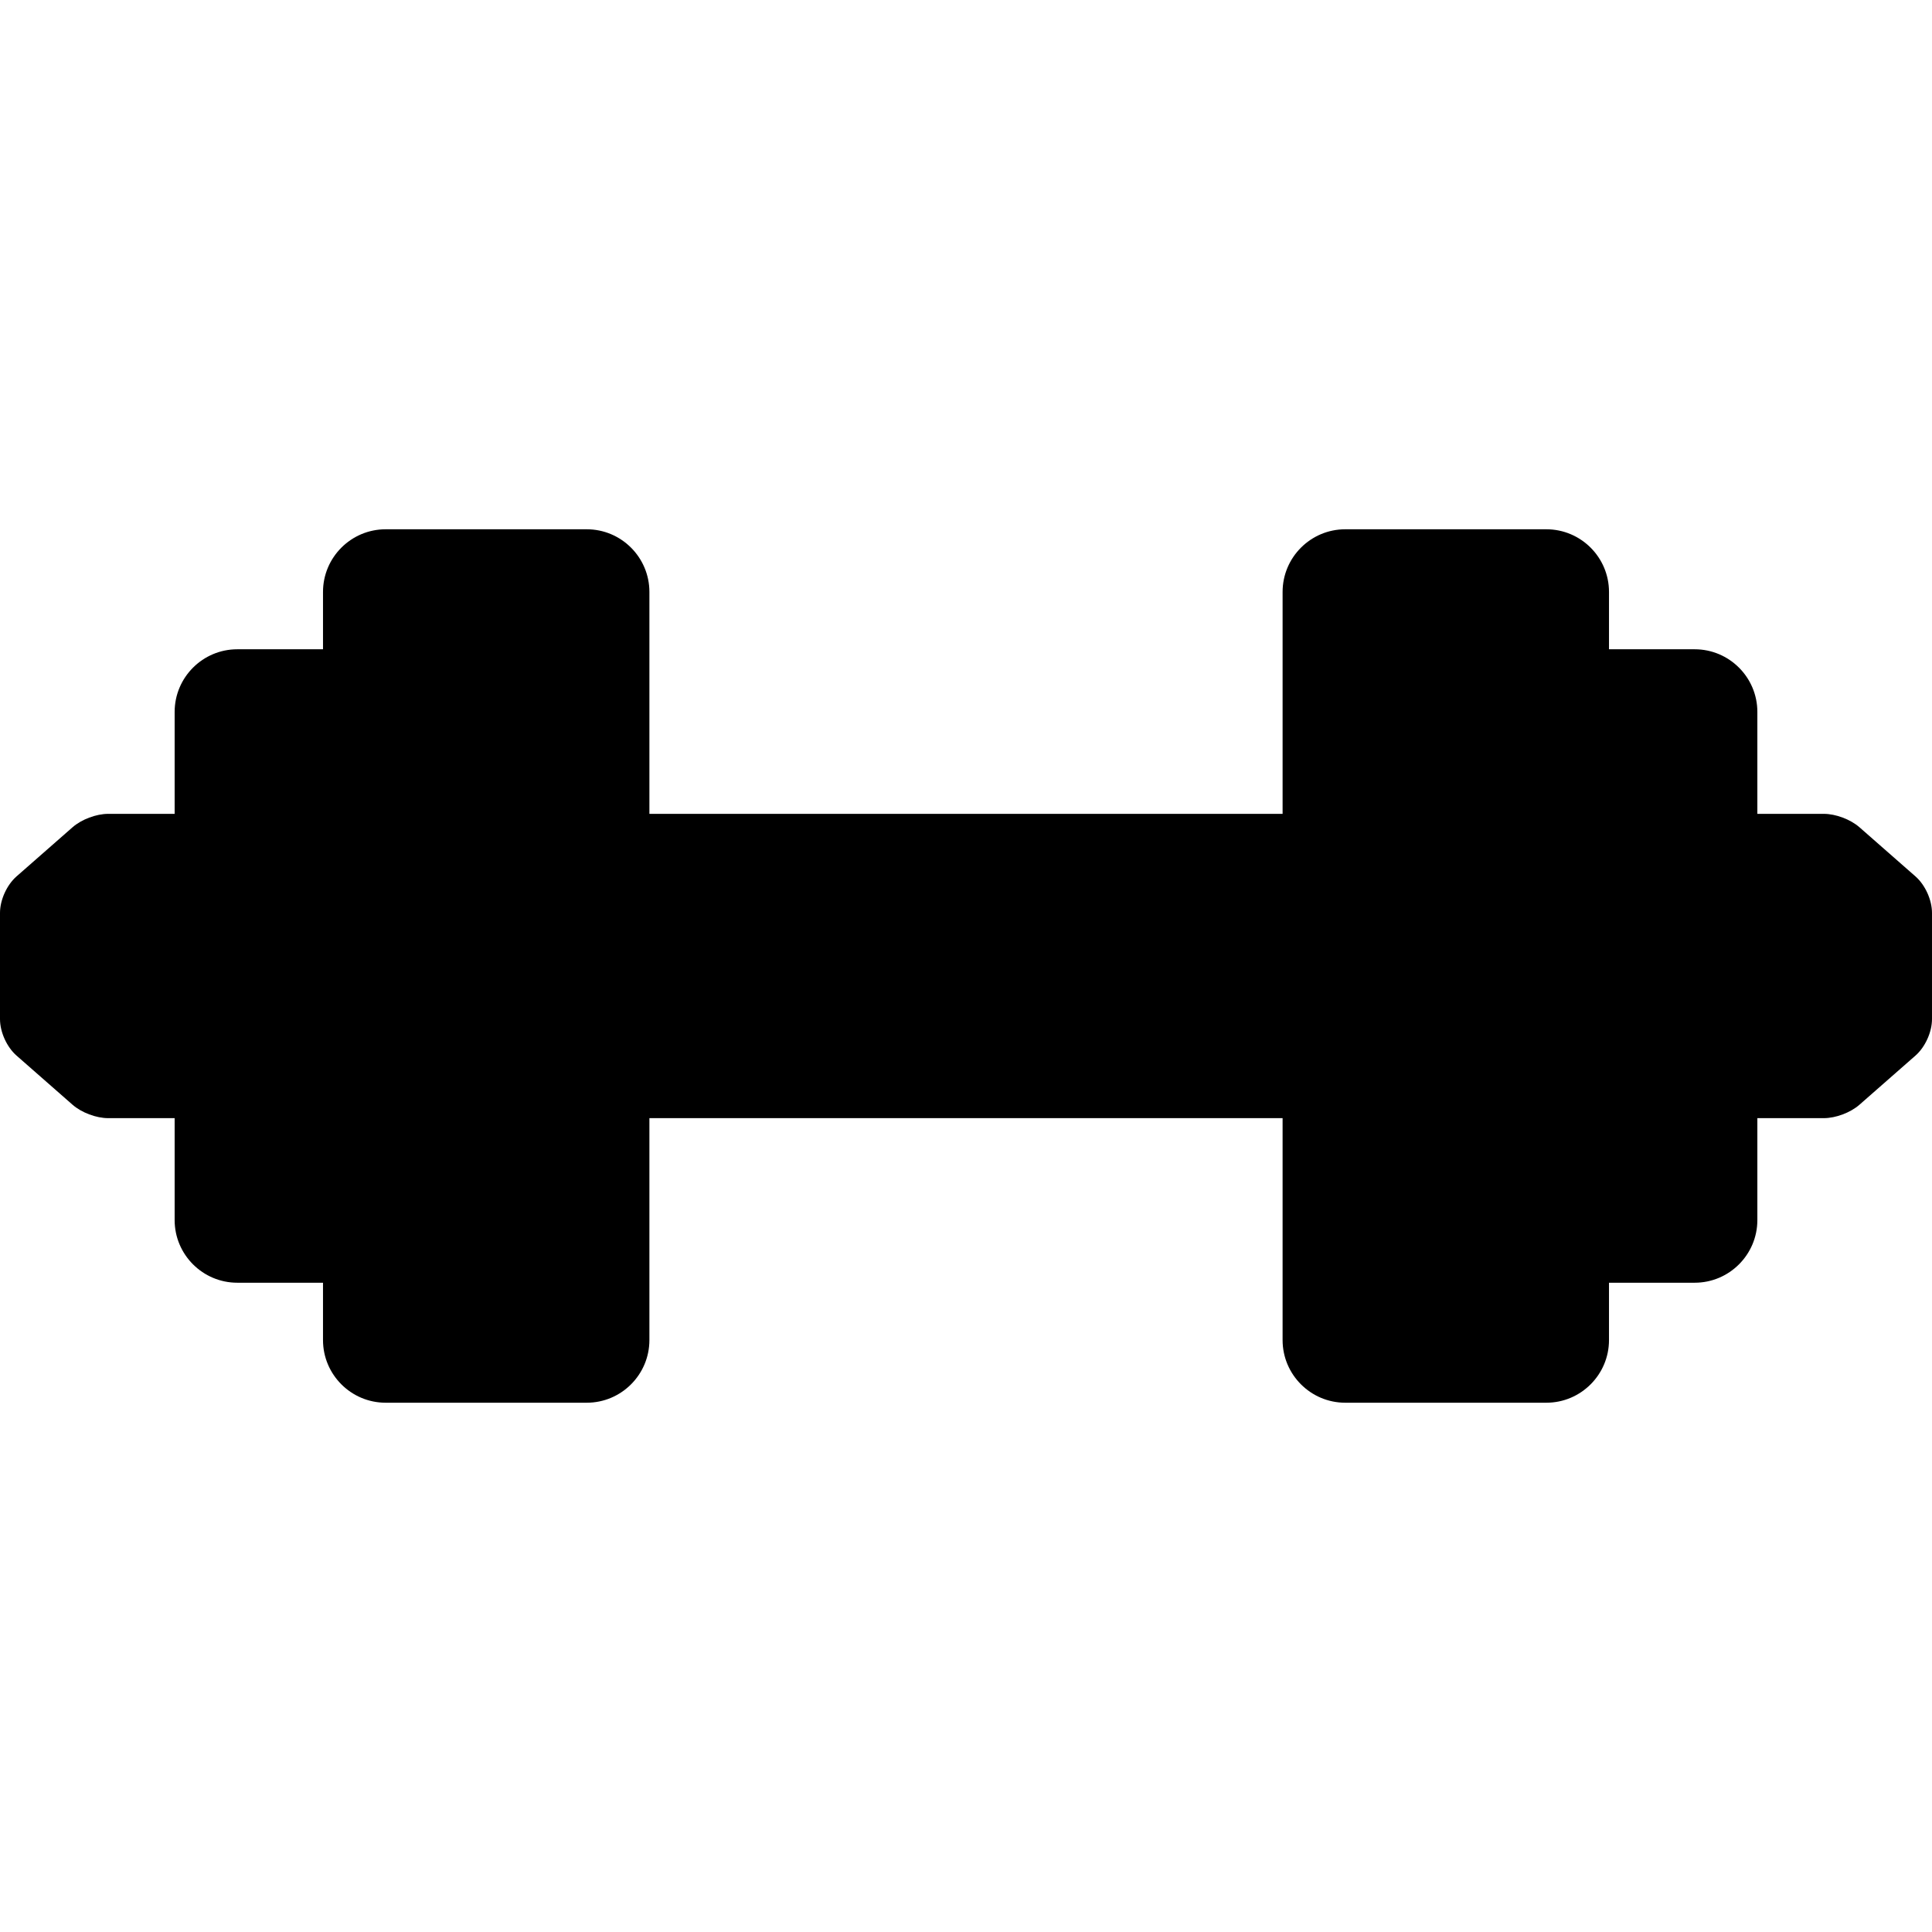
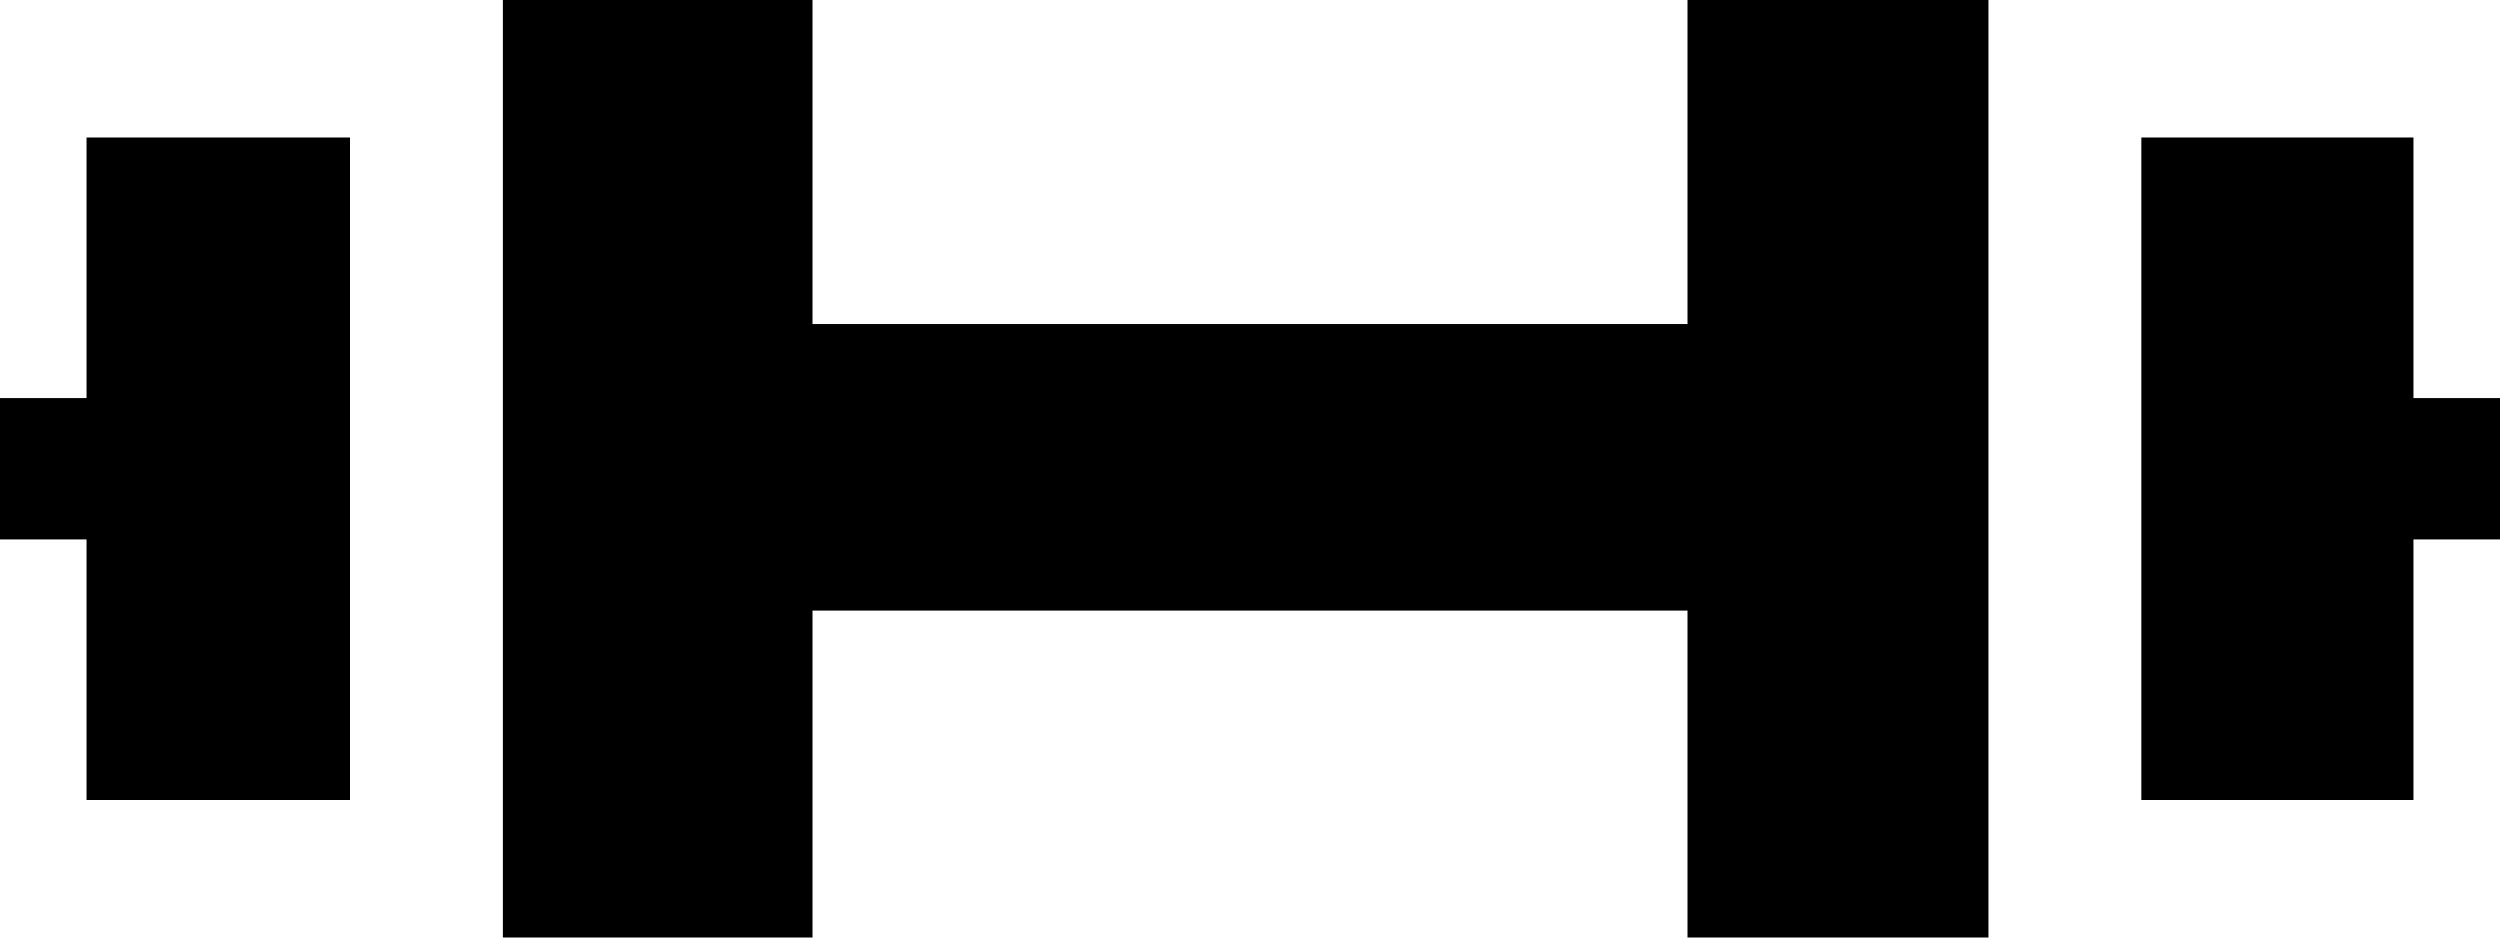
- <svg xmlns="http://www.w3.org/2000/svg" version="1.1" id="Capa_1" x="0px" y="0px" viewBox="0 0 462.557 462.557" style="enable-background:new 0 0 462.557 462.557;" xml:space="preserve">
-   <path d="M458.599,209.828l-13.4-11.757c-2.161-1.896-5.678-3.22-8.552-3.22h-15.902v-24.402c0-8.271-6.729-15-15-15h-20.521v-13.729  c0-8.271-6.729-15-15-15h-48.146c-8.271,0-15,6.729-15,15v53.13H155.479v-53.13c0-8.271-6.729-15-15-15H92.334  c-8.271,0-15,6.729-15,15v13.729H56.813c-8.271,0-15,6.729-15,15v24.402H25.911c-2.874,0-6.391,1.324-8.552,3.22L3.959,209.827  C1.628,211.871,0,215.464,0,218.565v25.427c0,3.101,1.628,6.694,3.958,8.737l13.4,11.757c2.162,1.896,5.678,3.22,8.552,3.22h15.902  v24.402c0,8.271,6.729,15,15,15h20.521v13.729c0,8.271,6.729,15,15,15h48.146c8.271,0,15-6.729,15-15v-53.13h151.598v53.13  c0,8.271,6.729,15,15,15h48.146c8.271,0,15-6.729,15-15v-13.729h20.521c8.271,0,15-6.729,15-15v-24.402h15.902  c2.874,0,6.391-1.324,8.552-3.22l13.399-11.755c2.331-2.044,3.959-5.637,3.959-8.738v-25.427  C462.557,215.464,460.929,211.871,458.599,209.828z" />
-   <g>
- </g>
-   <g>
- </g>
-   <g>
- </g>
-   <g>
- </g>
-   <g>
- </g>
-   <g>
- </g>
-   <g>
- </g>
-   <g>
- </g>
-   <g>
- </g>
-   <g>
- </g>
-   <g>
- </g>
-   <g>
- </g>
-   <g>
- </g>
-   <g>
- </g>
-   <g>
- </g>
+ <svg xmlns="http://www.w3.org/2000/svg" viewBox="0 0 26 9.75">
+   <polygon points="0.9 1.43 0.9 4.14 0 4.14 0 5.61 0.9 5.61 0.9 8.32 3.64 8.32 3.64 7.59 3.64 6.85 3.64 2.9 3.64 2.16 3.64 1.43 0.9 1.43" />
+   <polygon points="17.55 0 17.55 3.37 8.45 3.37 8.45 0 5.23 0 5.23 0.74 5.23 1.43 5.23 8.32 5.23 9.01 5.23 9.75 8.45 9.75 8.45 6.35 17.55 6.35 17.55 9.75 20.68 9.75 20.68 9.01 20.68 8.32 20.68 1.43 20.68 0.74 20.68 0 17.55 0" />
+   <polygon points="25.1 4.14 25.1 1.43 22.27 1.43 22.27 2.16 22.27 2.9 22.27 6.85 22.27 7.59 22.27 8.32 25.1 8.32 25.1 5.61 26 5.61 26 4.14 25.1 4.14" />
</svg>
